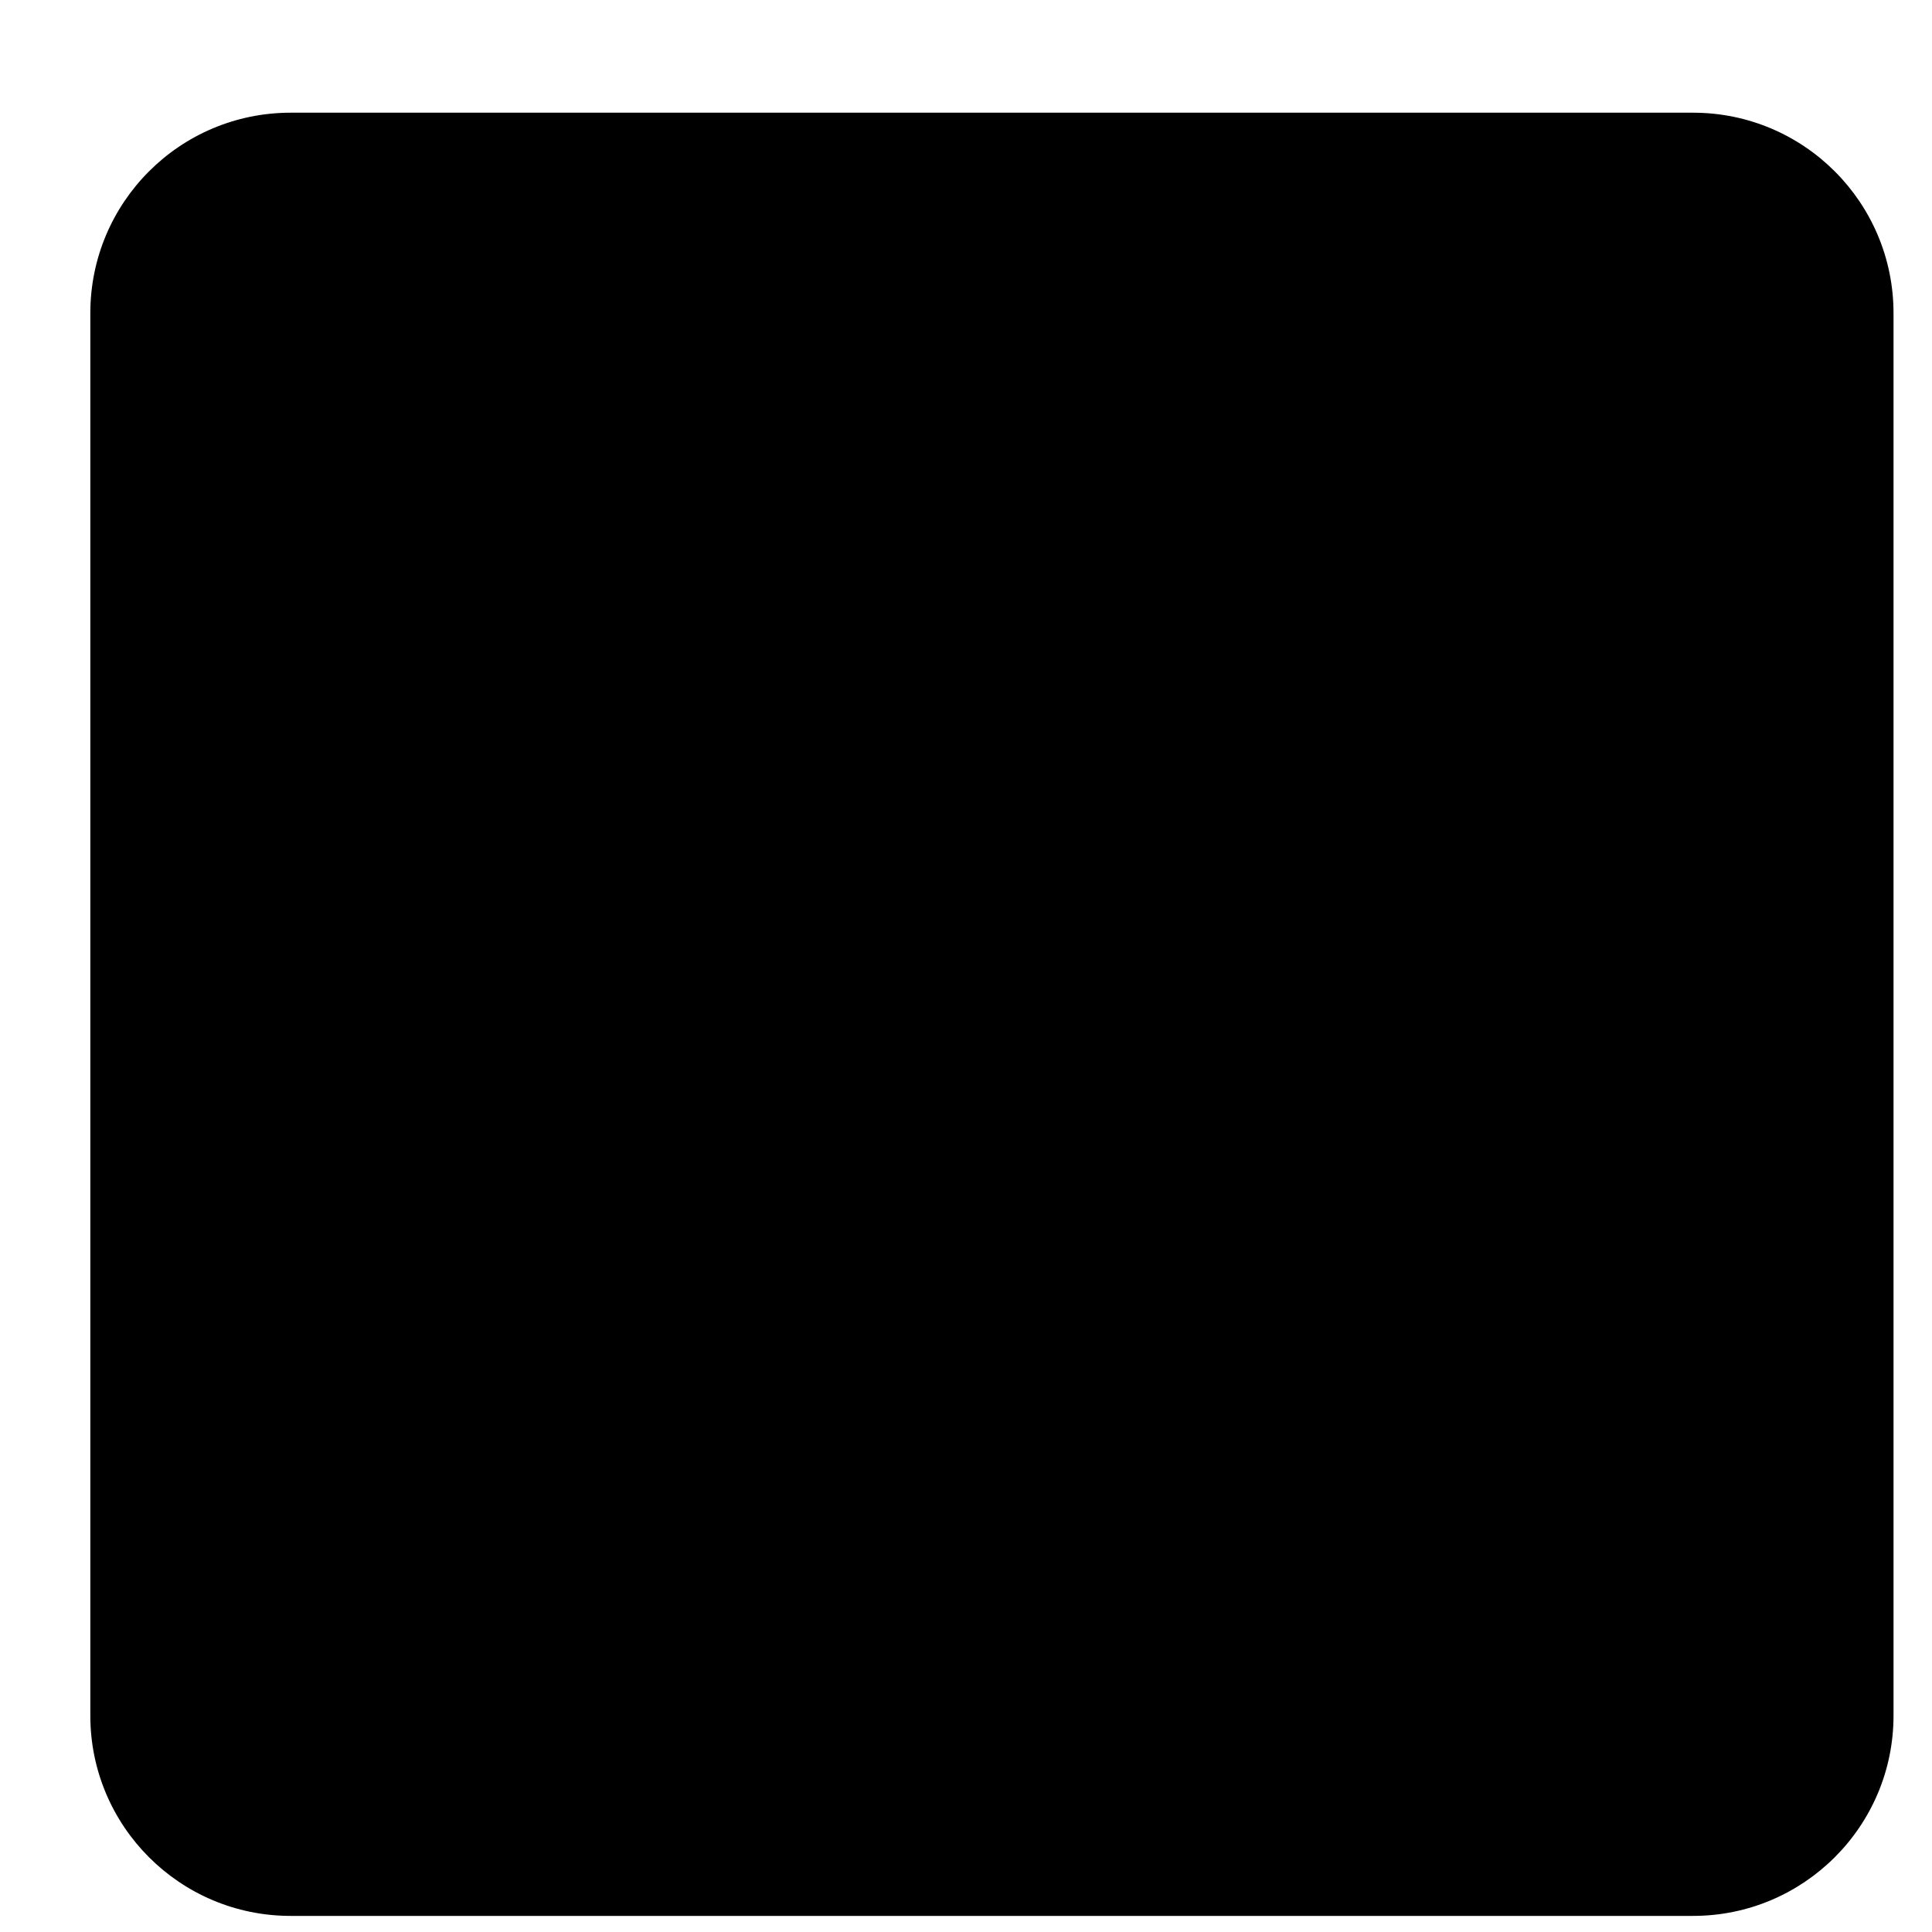
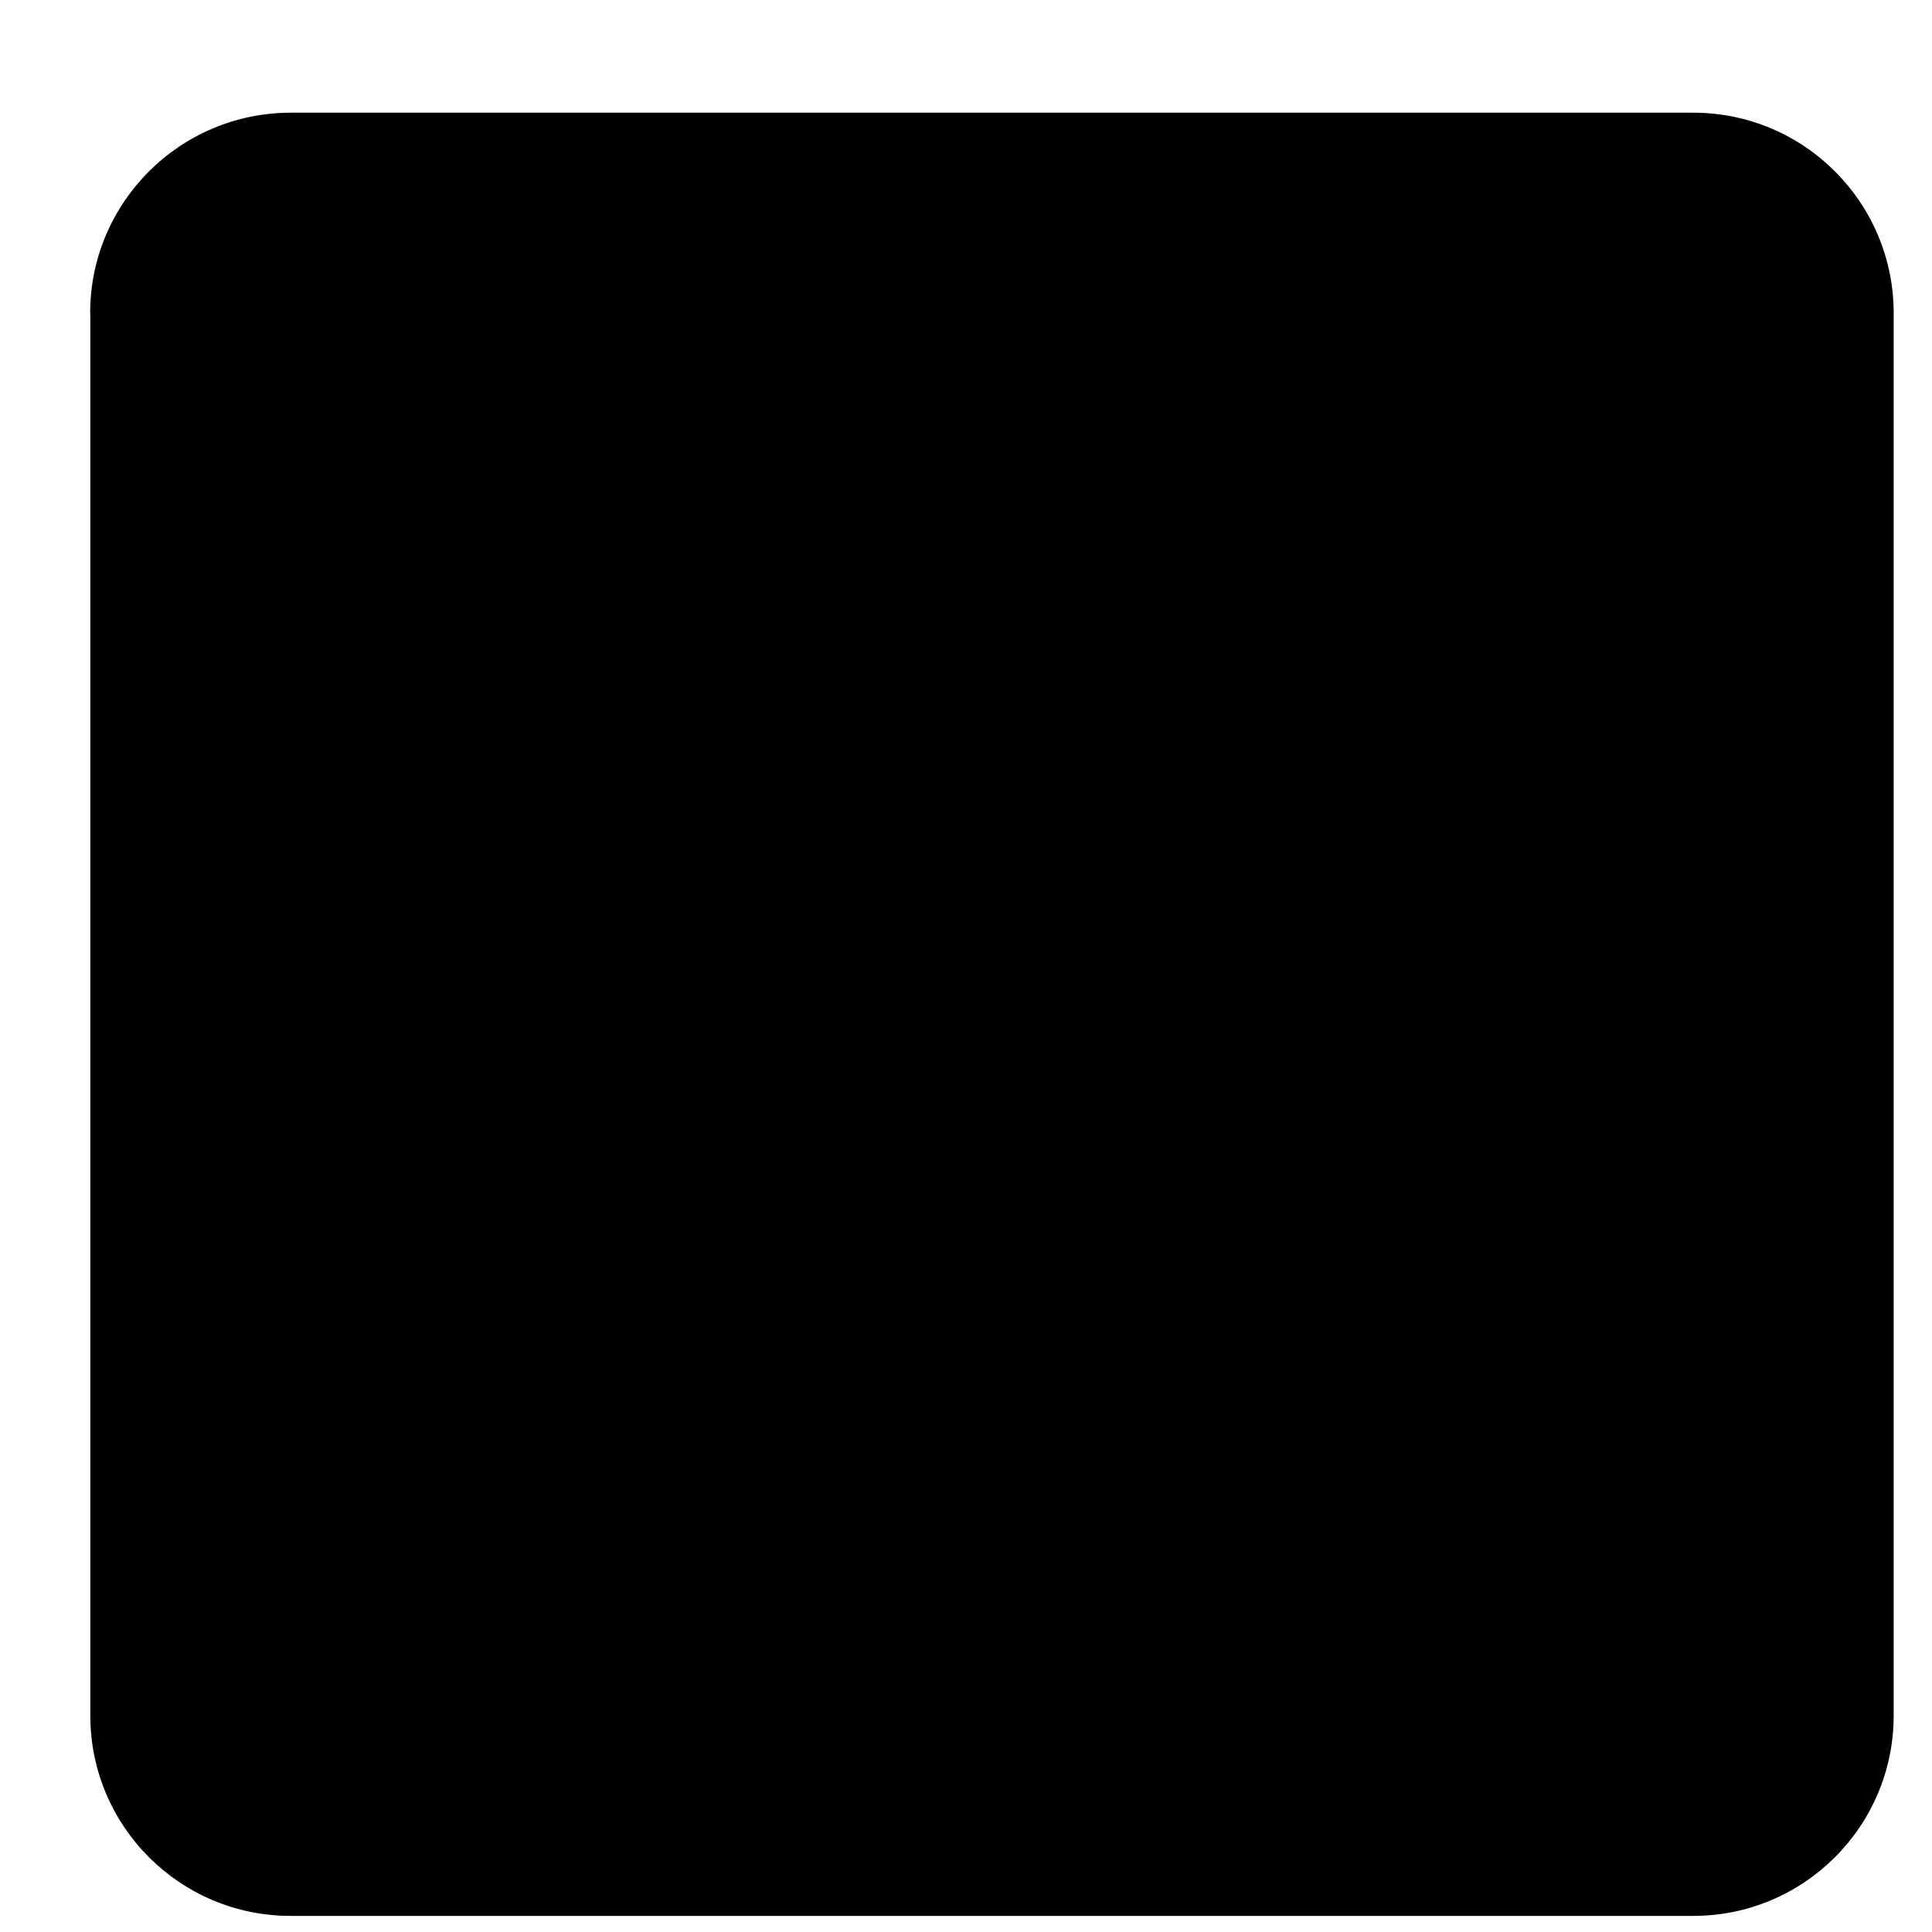
<svg xmlns="http://www.w3.org/2000/svg" viewBox="0 0 12 12">
-   <path d="M0.561 1.945C0.561 1.257 1.118 0.7 1.805 0.7H10.516C11.203 0.7 11.761 1.257 11.761 1.945V10.656C11.761 11.343 11.203 11.9 10.516 11.9H1.805C1.118 11.9 0.561 11.343 0.561 10.656V1.945Z" />
+   <path d="M.56 1.945C.56 1.257 1.119.7 1.806.7h8.711c.687 0 1.245.557 1.245 1.245v8.71c0 .688-.558 1.245-1.245 1.245H1.805a1.244 1.244 0 0 1-1.244-1.244V1.945Z" />
</svg>
